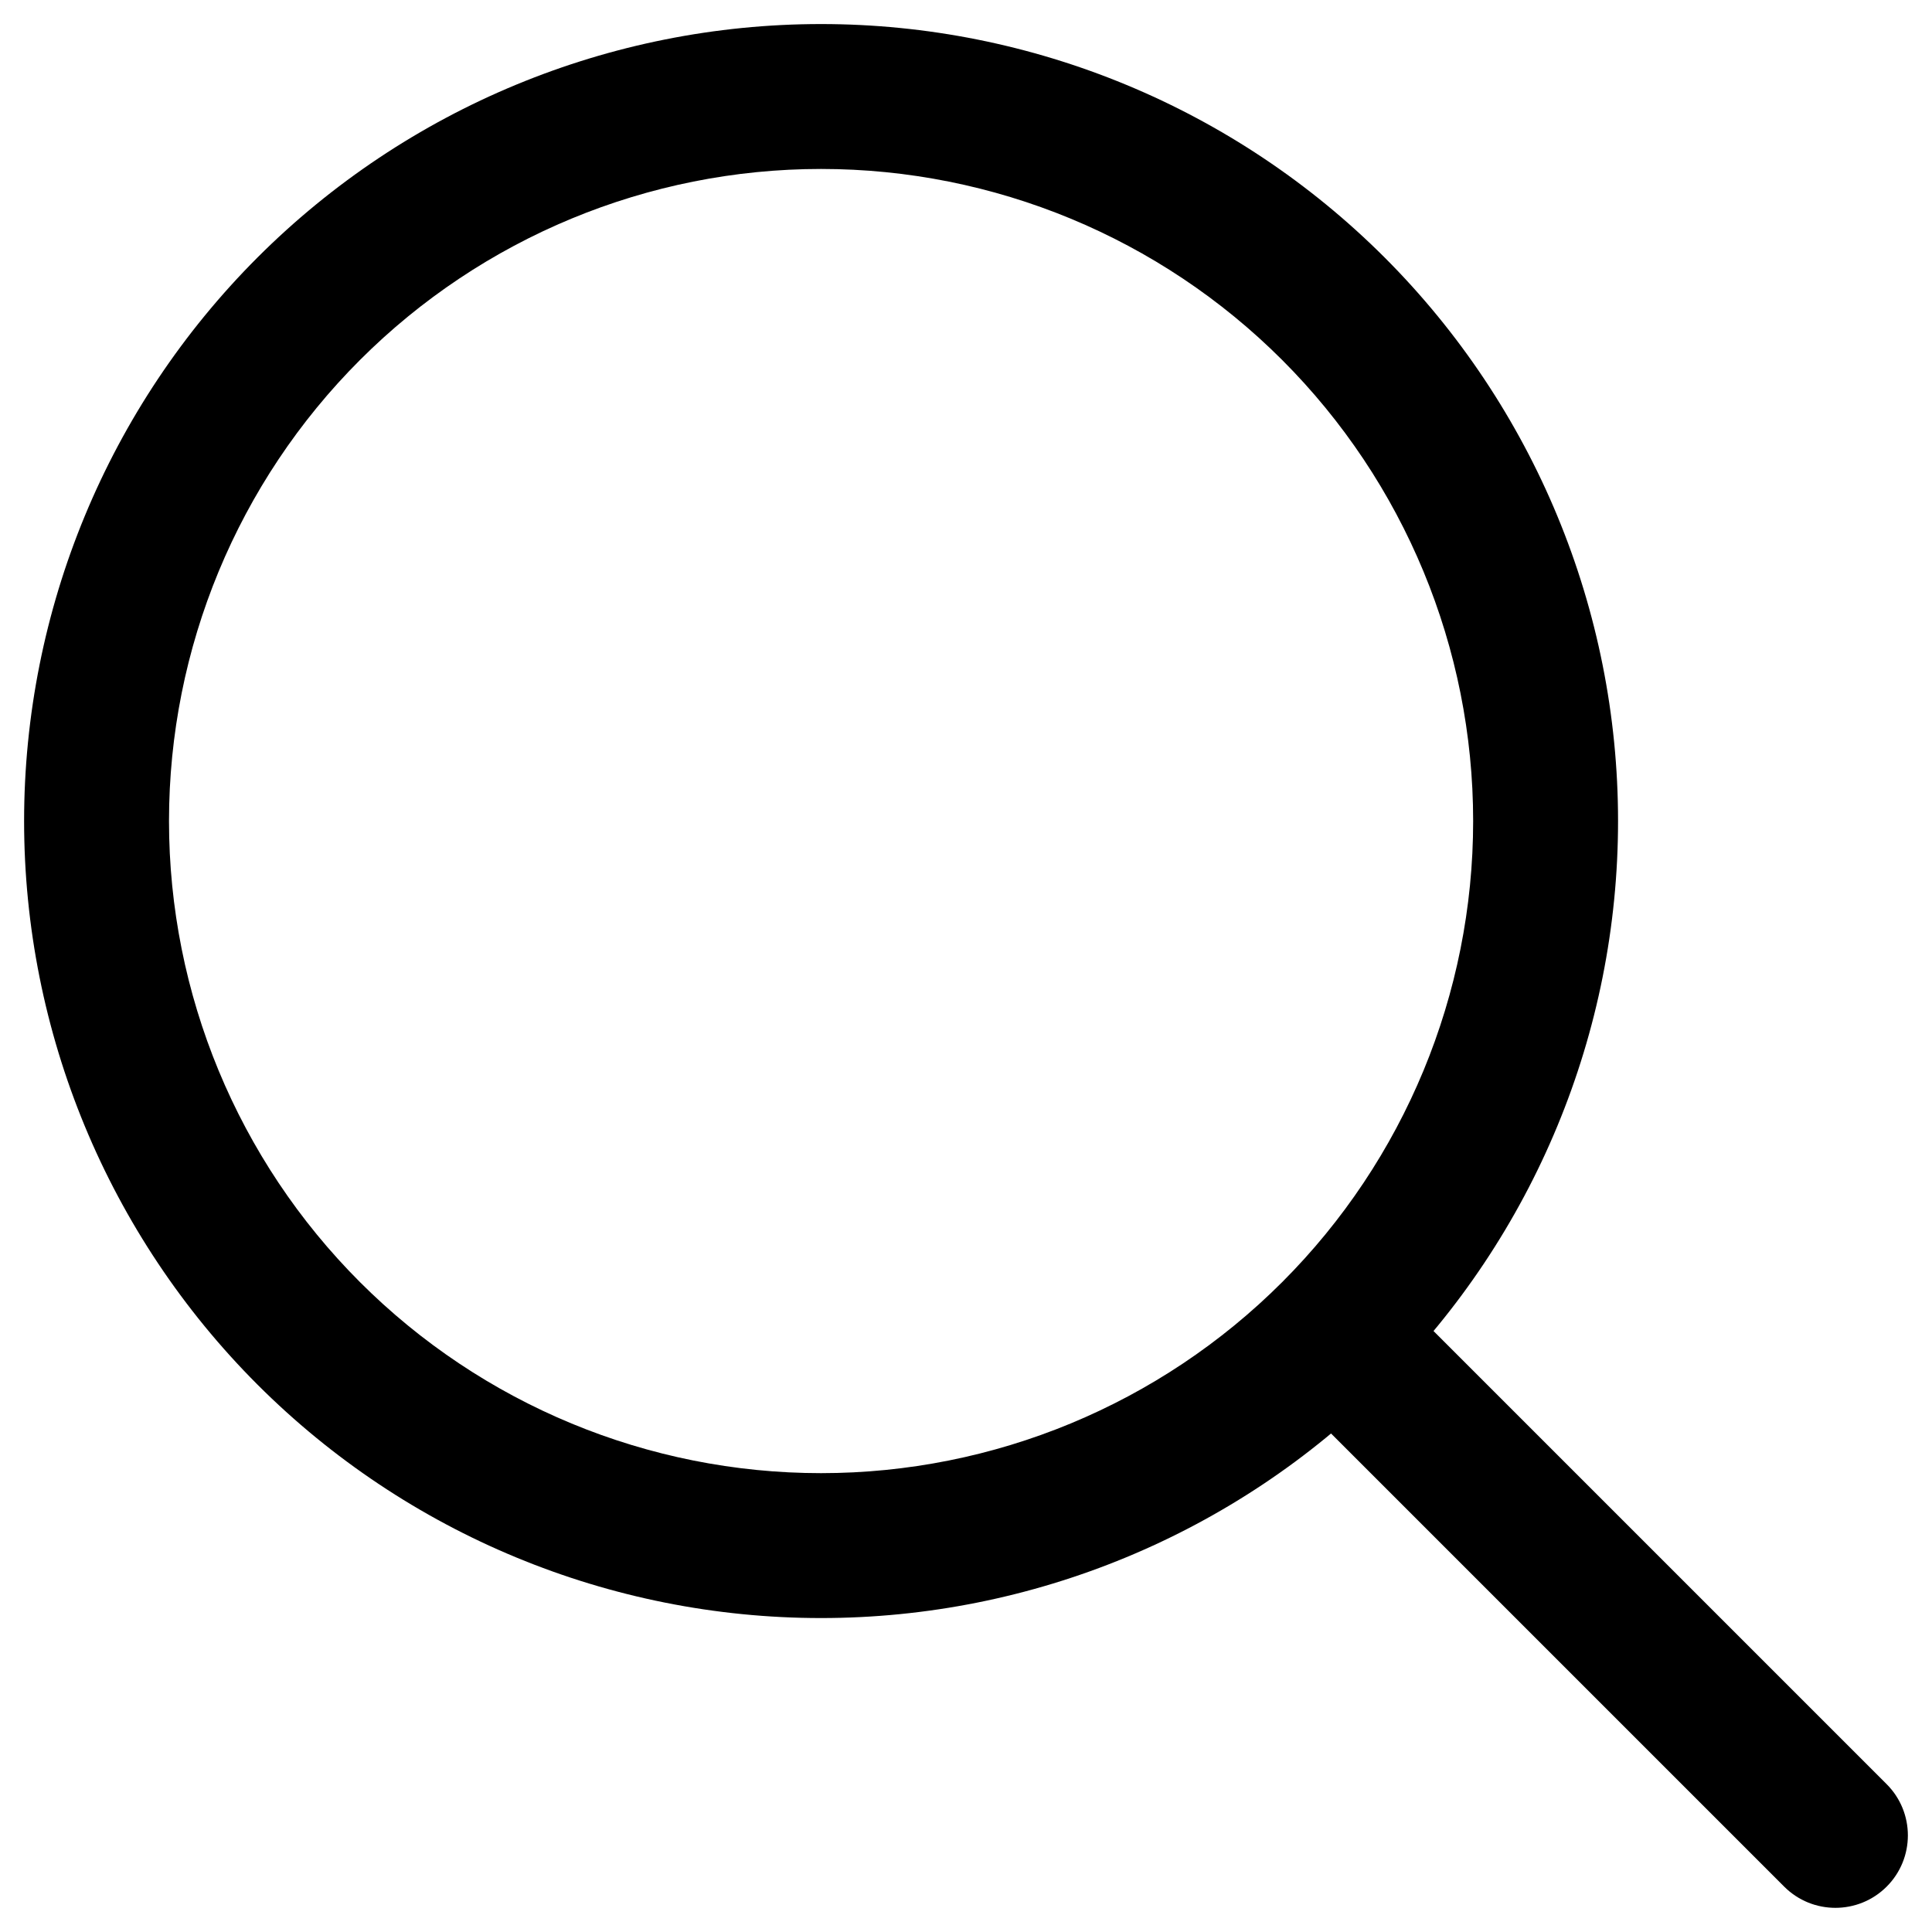
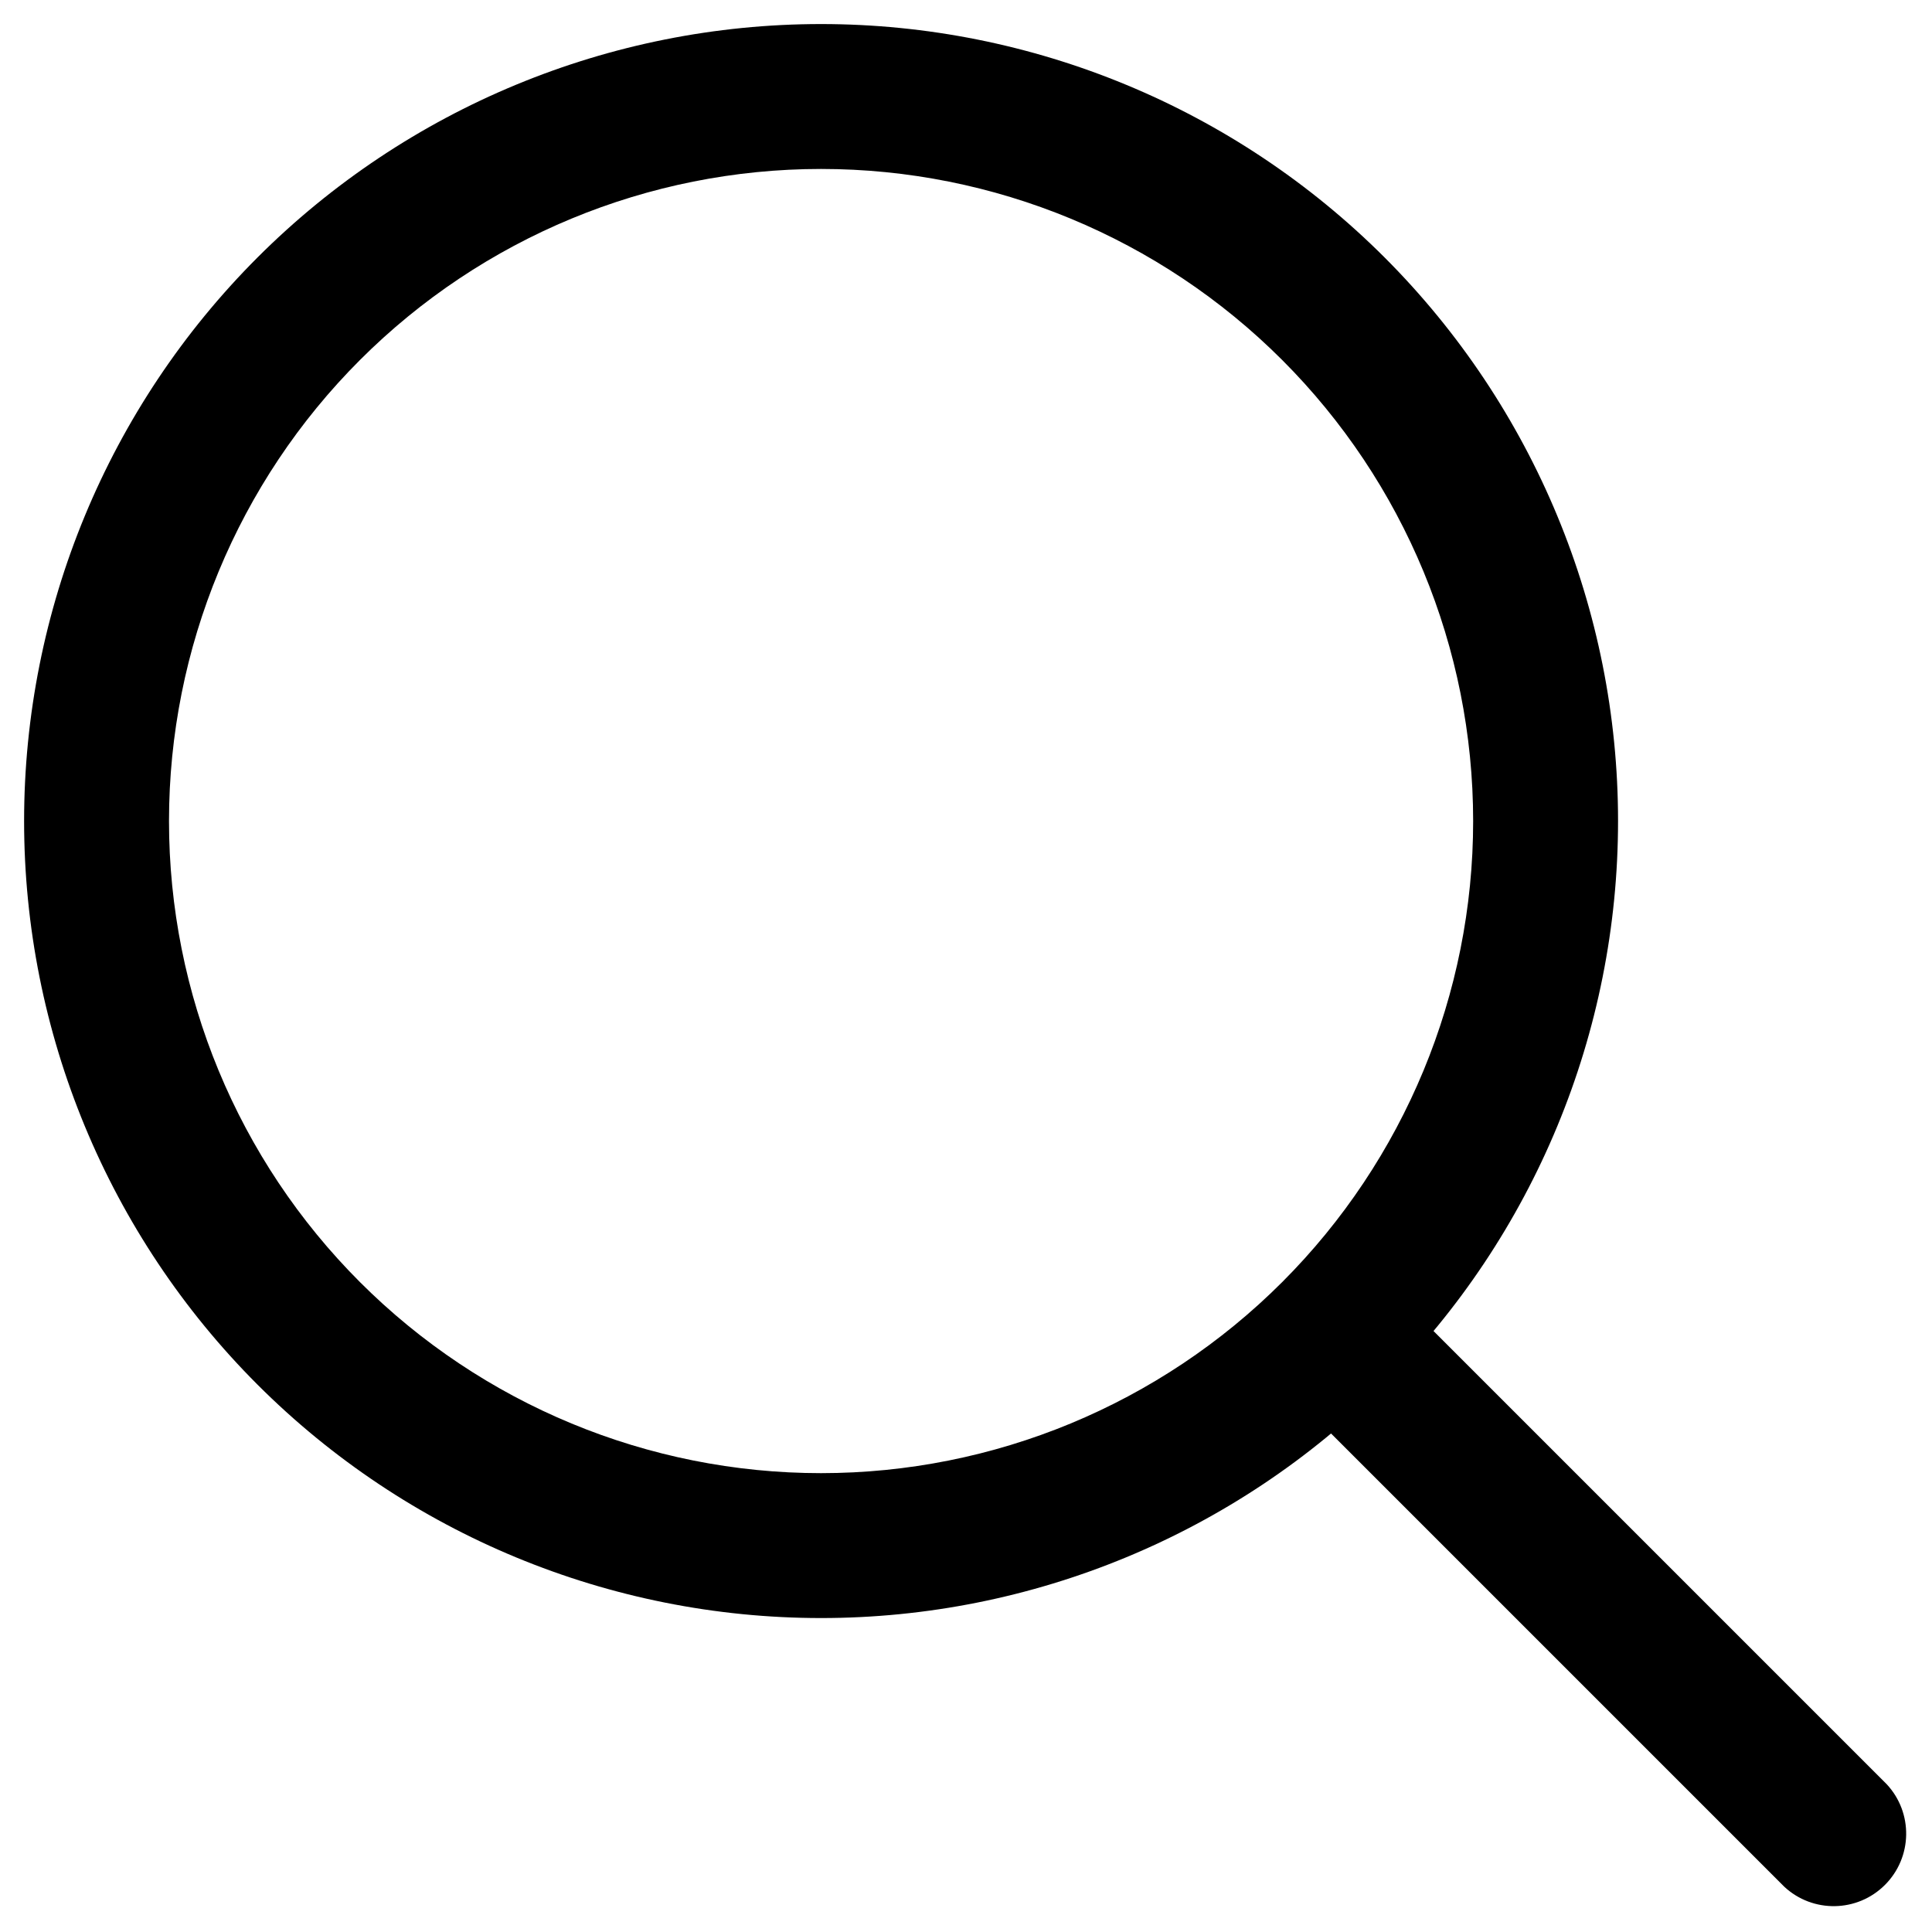
- <svg xmlns="http://www.w3.org/2000/svg" width="40" height="40" viewBox="0 0 40 40" fill="none">
-   <path d="M36.94,39.061C37.525,39.646 38.475,39.646 39.061,39.061C39.647,38.475 39.647,37.525 39.061,36.939L36.94,39.061ZM32,16.999L33.5,16.999L32,16.999ZM16.999,1.998L16.999,0.498L16.999,1.998ZM6.392,6.392L5.331,5.331L5.331,5.331L6.392,6.392ZM1.999,16.999L0.499,16.999L1.999,16.999ZM16.999,32L16.999,33.5L16.999,32ZM39.061,36.939L28.667,26.545L26.546,28.667L36.94,39.061L39.061,36.939ZM28.667,28.667C31.761,25.572 33.5,21.375 33.5,16.999L30.5,16.999C30.5,20.58 29.077,24.013 26.546,26.545L28.667,28.667ZM33.5,16.999C33.5,12.623 31.761,8.426 28.667,5.331L26.546,7.453C29.077,9.985 30.5,13.418 30.5,16.999L33.5,16.999ZM28.667,5.331C25.572,2.237 21.375,0.498 16.999,0.498L16.999,3.498C20.58,3.498 24.014,4.921 26.546,7.453L28.667,5.331ZM16.999,0.498C12.623,0.498 8.426,2.237 5.331,5.331L7.453,7.453C9.985,4.921 13.419,3.498 16.999,3.498L16.999,0.498ZM5.331,5.331C2.237,8.426 0.499,12.623 0.499,16.999L3.499,16.999C3.499,13.418 4.921,9.985 7.453,7.453L5.331,5.331ZM0.499,16.999C0.499,21.375 2.237,25.572 5.331,28.667L7.453,26.545C4.921,24.013 3.499,20.58 3.499,16.999L0.499,16.999ZM5.331,28.667C8.426,31.761 12.623,33.5 16.999,33.5L16.999,30.5C13.419,30.5 9.985,29.077 7.453,26.545L5.331,28.667ZM16.999,33.5C21.375,33.5 25.572,31.761 28.667,28.667L26.546,26.545C24.014,29.077 20.58,30.5 16.999,30.5L16.999,33.5Z" fill="#000000" />
+ <svg xmlns="http://www.w3.org/2000/svg" width="40" height="40" fill="none">
+   <path d="M36.94 39.061a1.501 1.501 0 0 0 2.121-2.122l-2.121 2.122ZM32 16.999h1.5H32ZM16.999 1.998v-1.5 1.5ZM6.392 6.392 5.331 5.331l1.061 1.061ZM1.999 16.999h-1.5 1.5Zm15 15.001v1.5V32Zm22.062 4.939L28.667 26.545l-2.121 2.122L36.94 39.061l2.121-2.122Zm-10.394-8.272A16.505 16.505 0 0 0 33.5 16.999h-3c0 3.581-1.423 7.014-3.954 9.546l2.121 2.122ZM33.5 16.999c0-4.376-1.739-8.573-4.833-11.668l-2.121 2.122a13.503 13.503 0 0 1 3.954 9.546h3ZM28.667 5.331A16.505 16.505 0 0 0 16.999.498v3c3.581 0 7.015 1.423 9.547 3.955l2.121-2.122ZM16.999.498A16.505 16.505 0 0 0 5.331 5.331l2.122 2.122a13.501 13.501 0 0 1 9.546-3.955v-3ZM5.331 5.331A16.504 16.504 0 0 0 .499 16.999h3c0-3.581 1.422-7.014 3.954-9.546L5.331 5.331ZM.499 16.999c0 4.376 1.738 8.573 4.832 11.668l2.122-2.122a13.498 13.498 0 0 1-3.954-9.546h-3Zm4.832 11.668A16.505 16.505 0 0 0 16.999 33.5v-3c-3.58 0-7.014-1.423-9.546-3.955l-2.122 2.122ZM16.999 33.5c4.376 0 8.573-1.739 11.668-4.833l-2.121-2.122a13.502 13.502 0 0 1-9.547 3.955v3Z" fill="#000" />
</svg>
